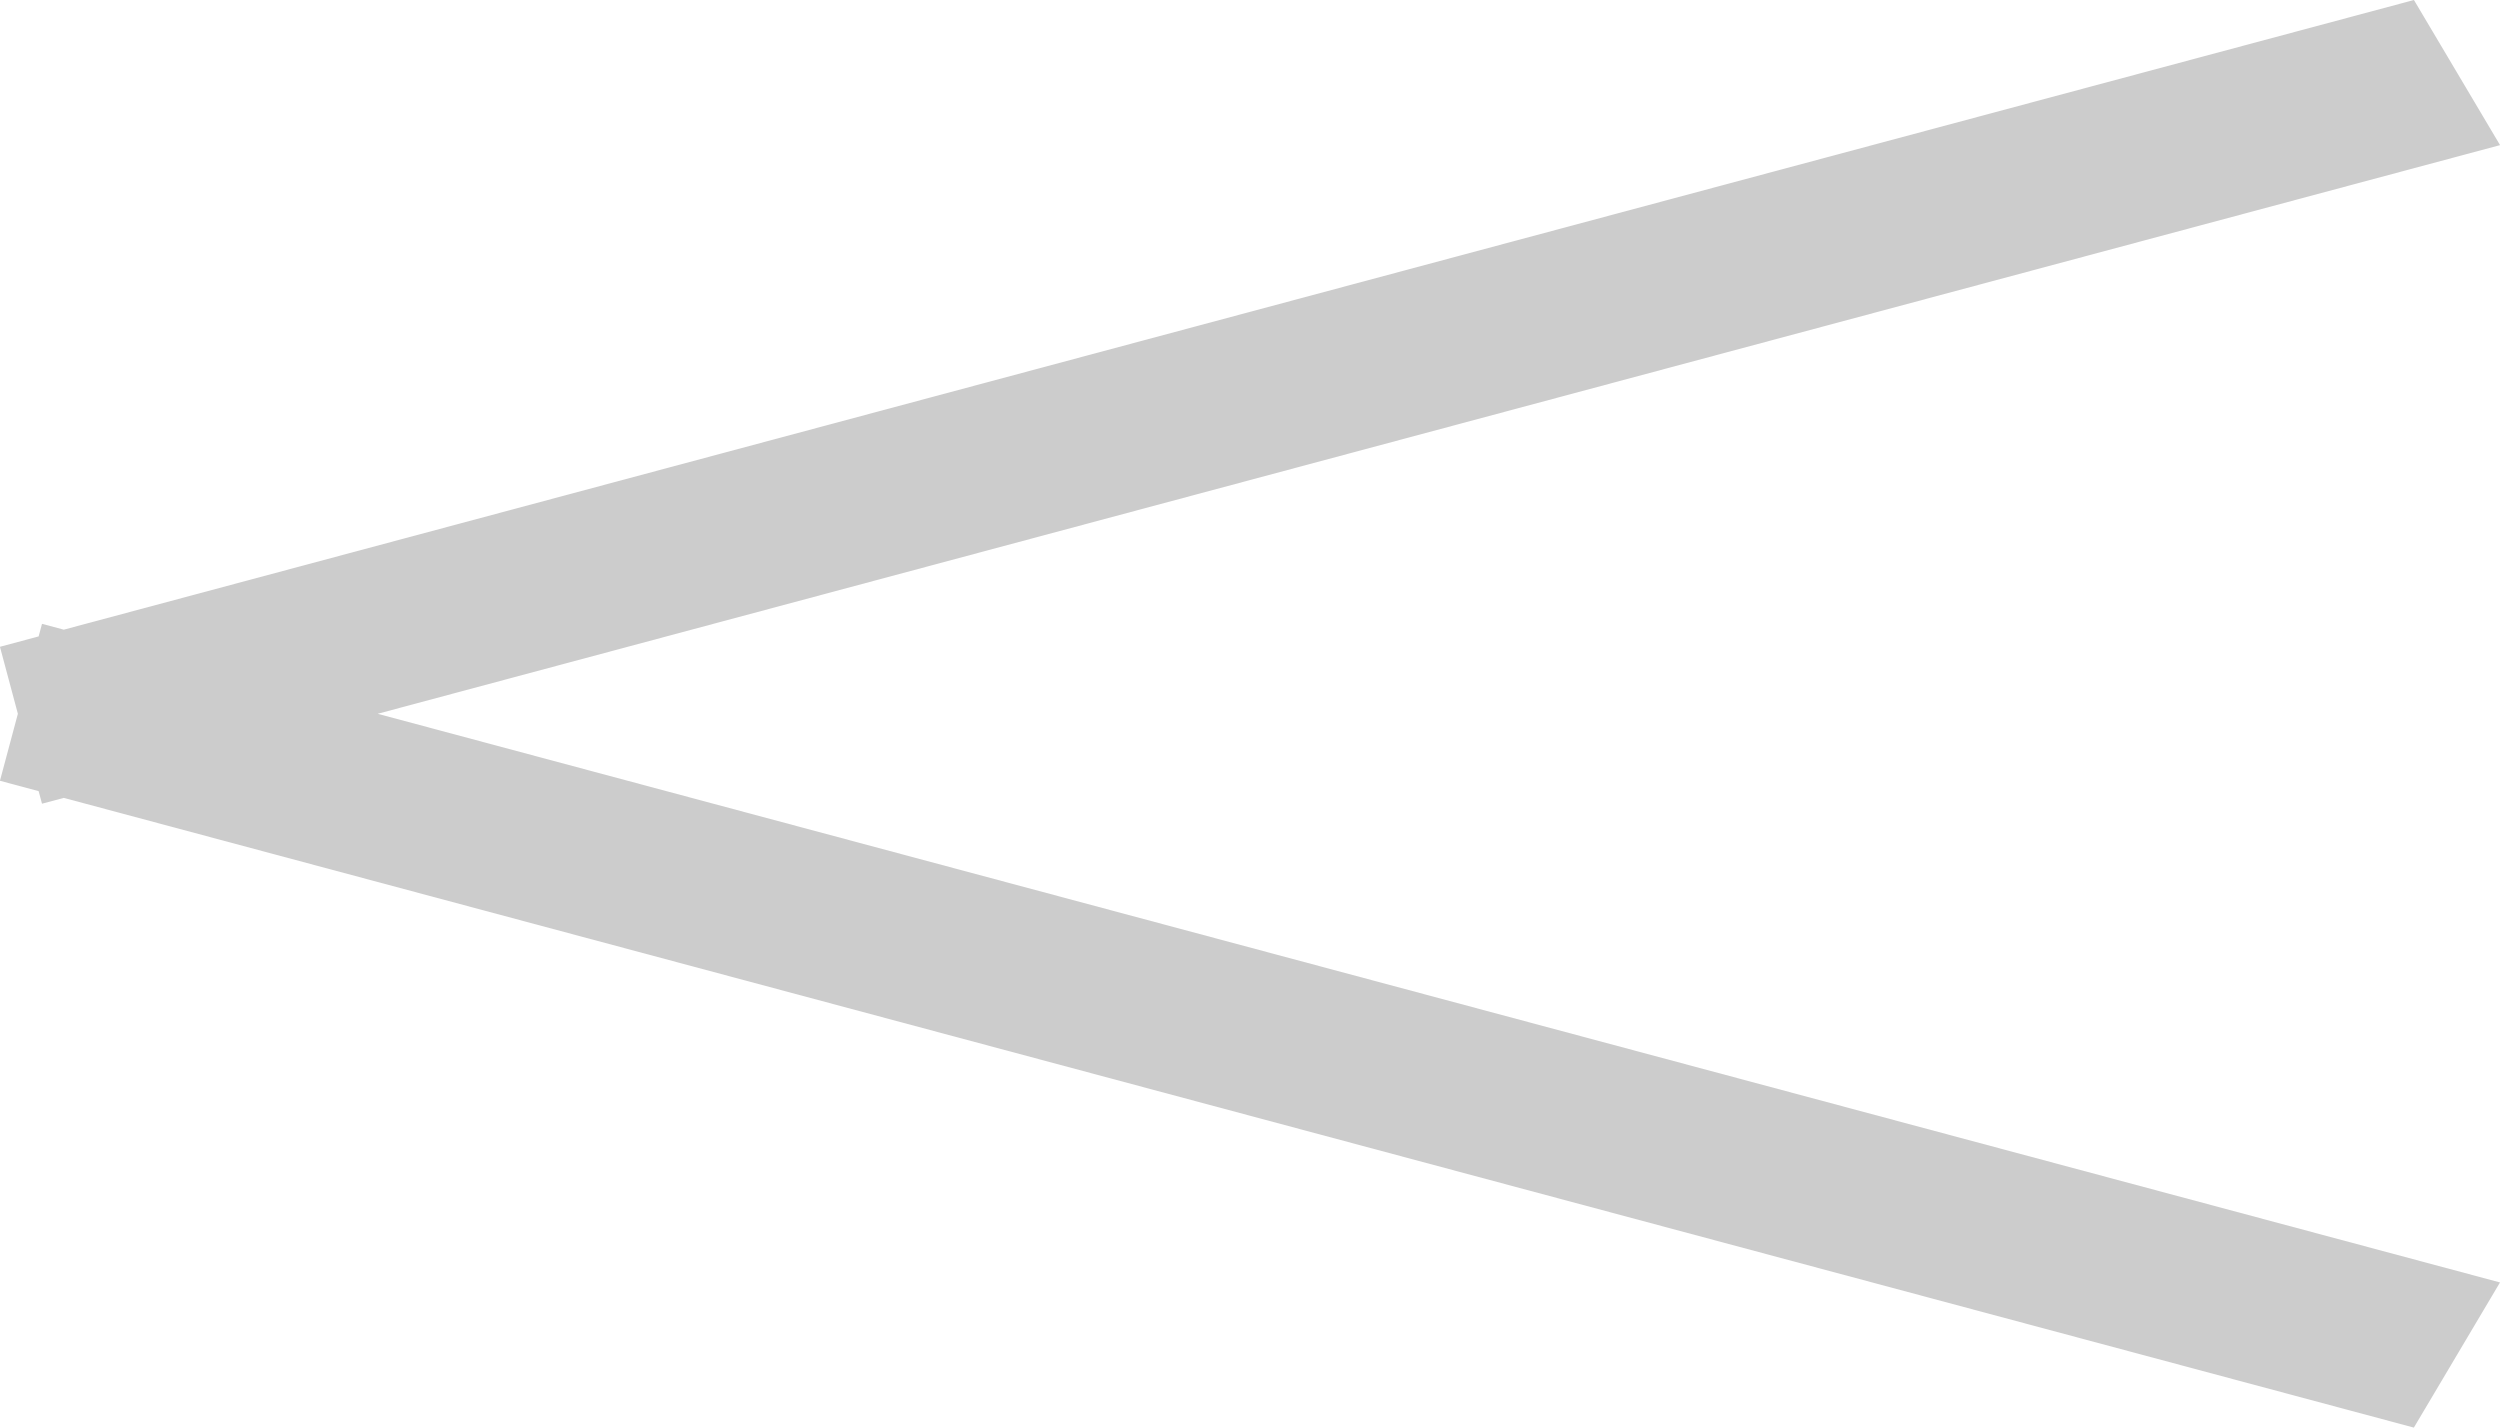
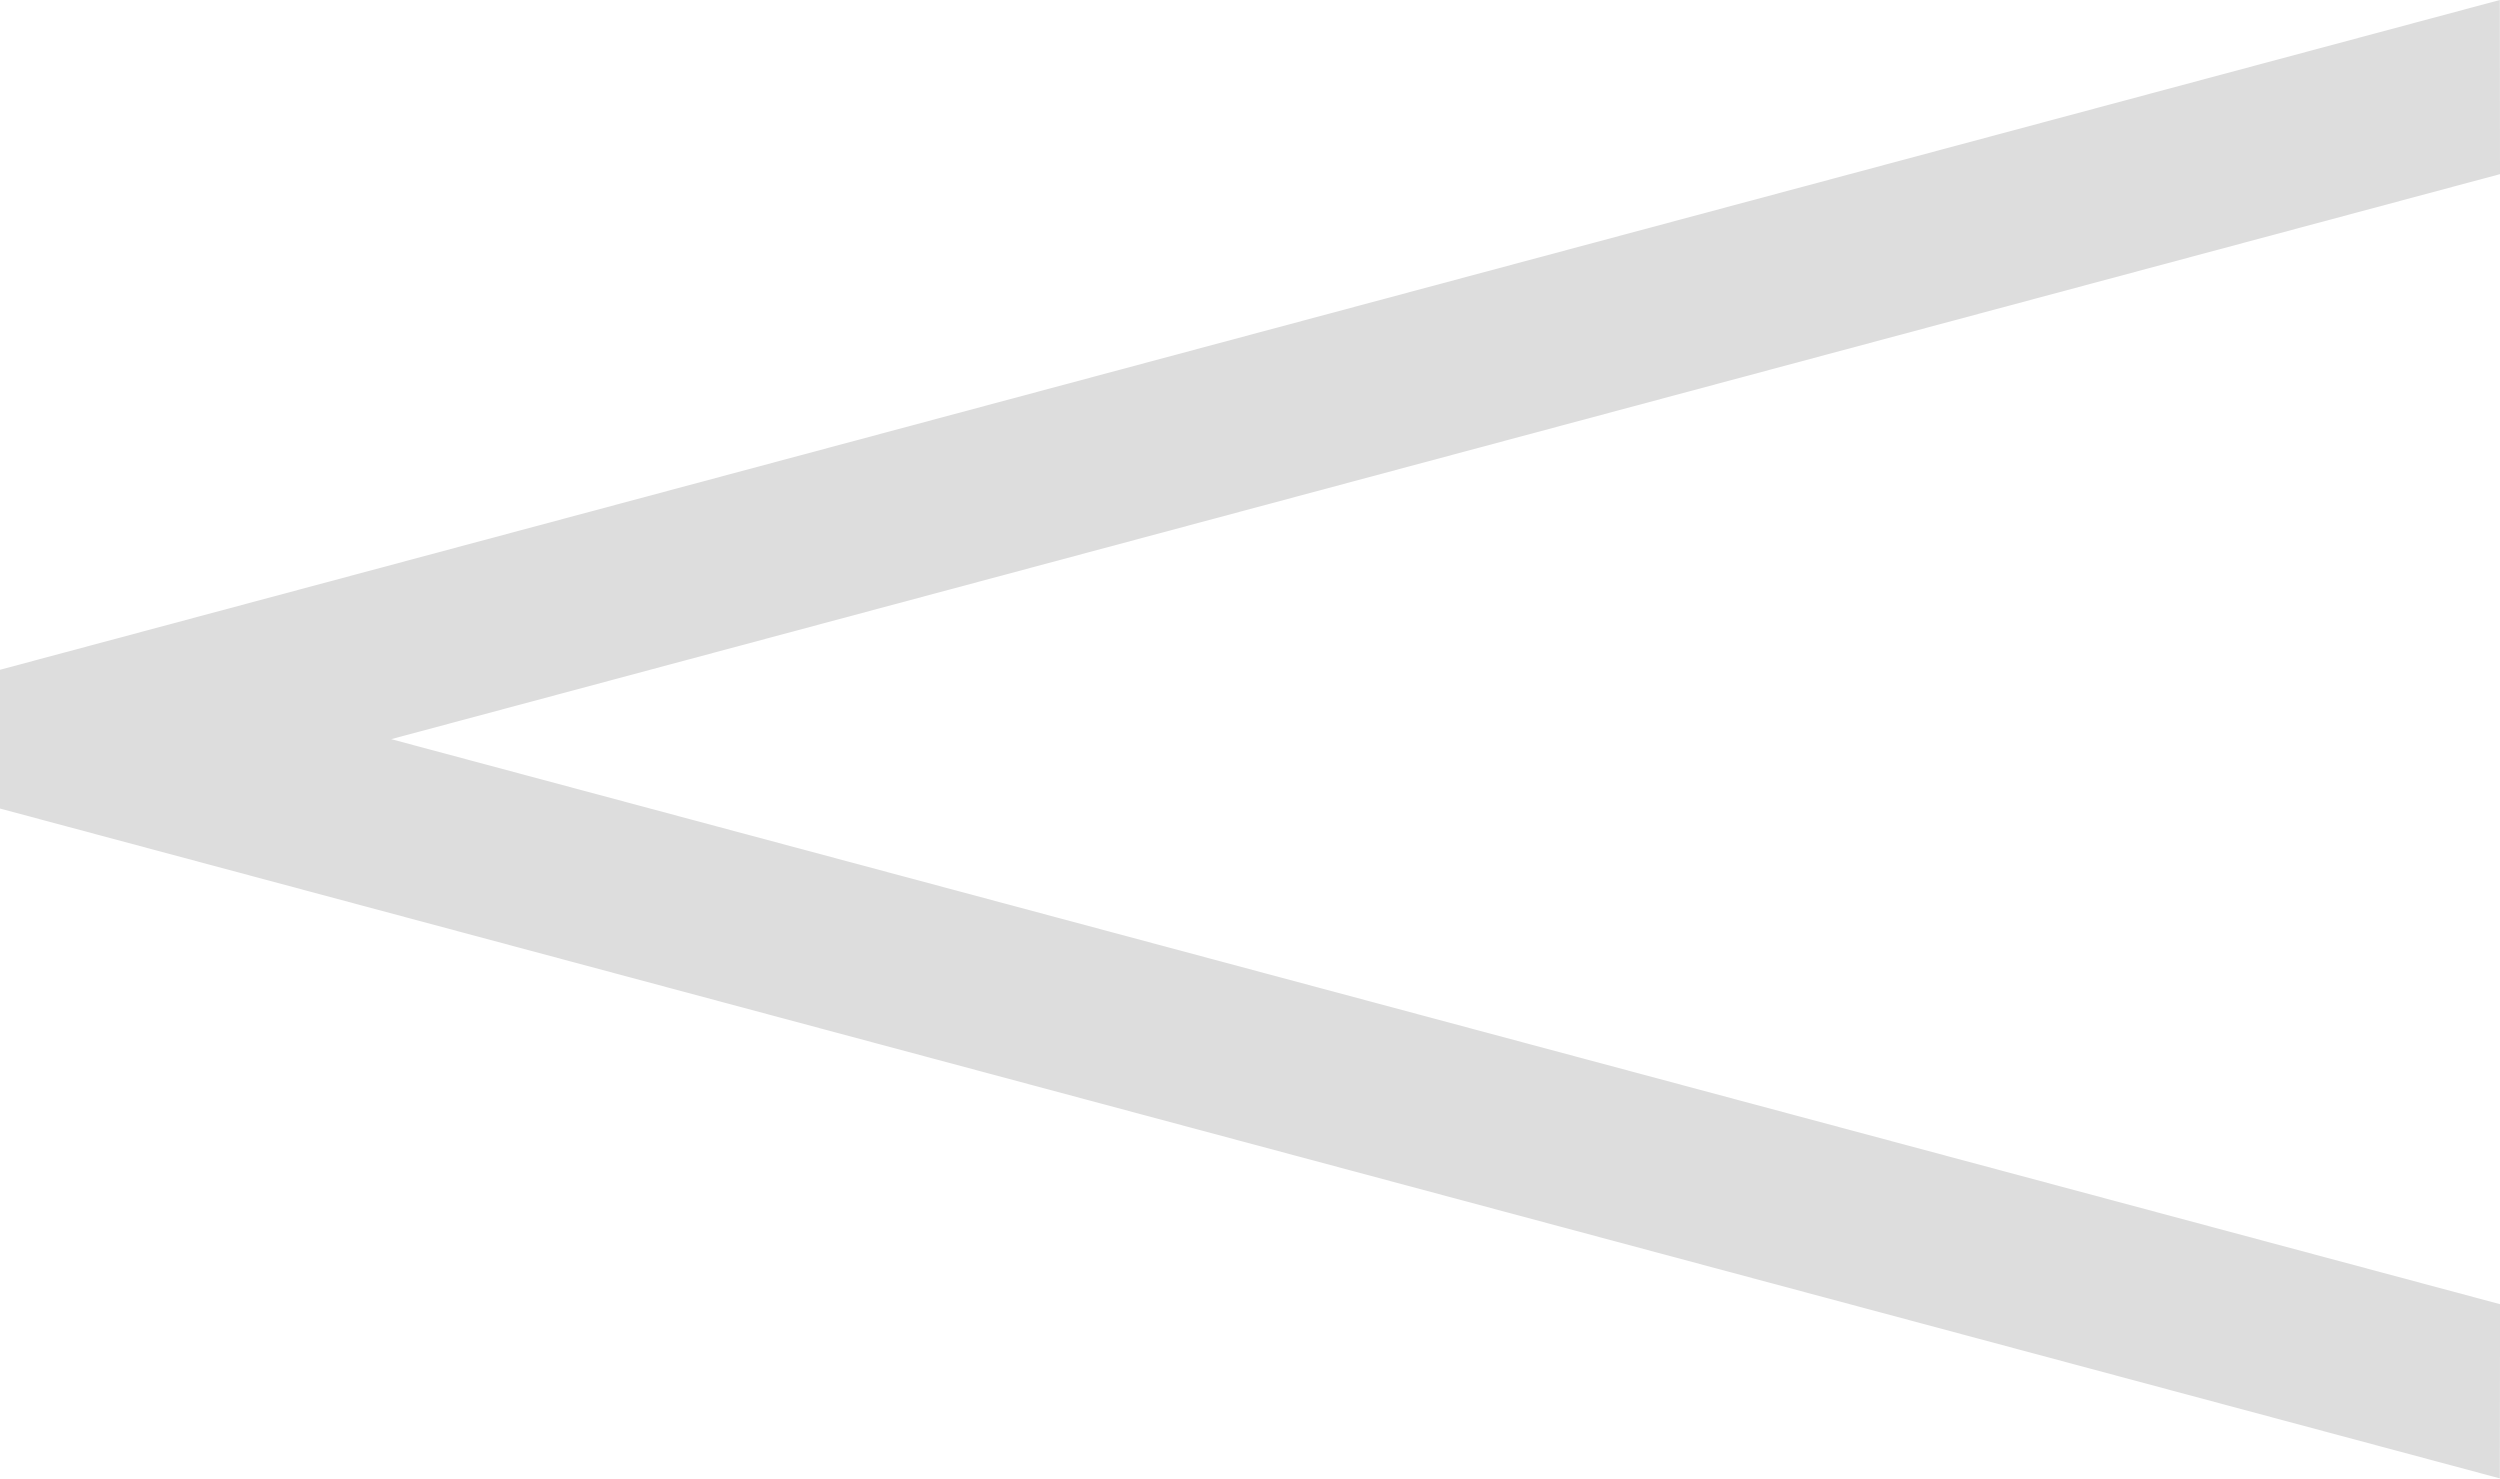
- <svg xmlns="http://www.w3.org/2000/svg" data-name="レイヤー_1" viewBox="0 0 46.012 26.275">
-   <path d="M44.428 26.275L1.174 14.685l-.401.107-.062-.231-.712-.191.33-1.233-.33-1.233.712-.191.062-.231.401.107L44.428 0l1.585 2.671L6.951 13.137l39.061 10.466-1.585 2.671z" style="isolation:isolate" fill-rule="evenodd" opacity=".2" />
+ <svg xmlns="http://www.w3.org/2000/svg" id="_レイヤー_1" version="1.1" viewBox="0 0 44.432 26.275">
+   <path d="M6.952,13.137c12.493-3.347,24.986-6.695,37.48-10.042L44.429,0,1.175,11.589l-.463.124L0,11.904v2.466l.712.191.463.124,43.254,11.59h0c0-1.033.002-2.064.004-3.096-12.493-3.347-24.986-6.695-37.48-10.042h-.001Z" style="fill: #ddd; fill-rule: evenodd; isolation: isolate;" />
</svg>
